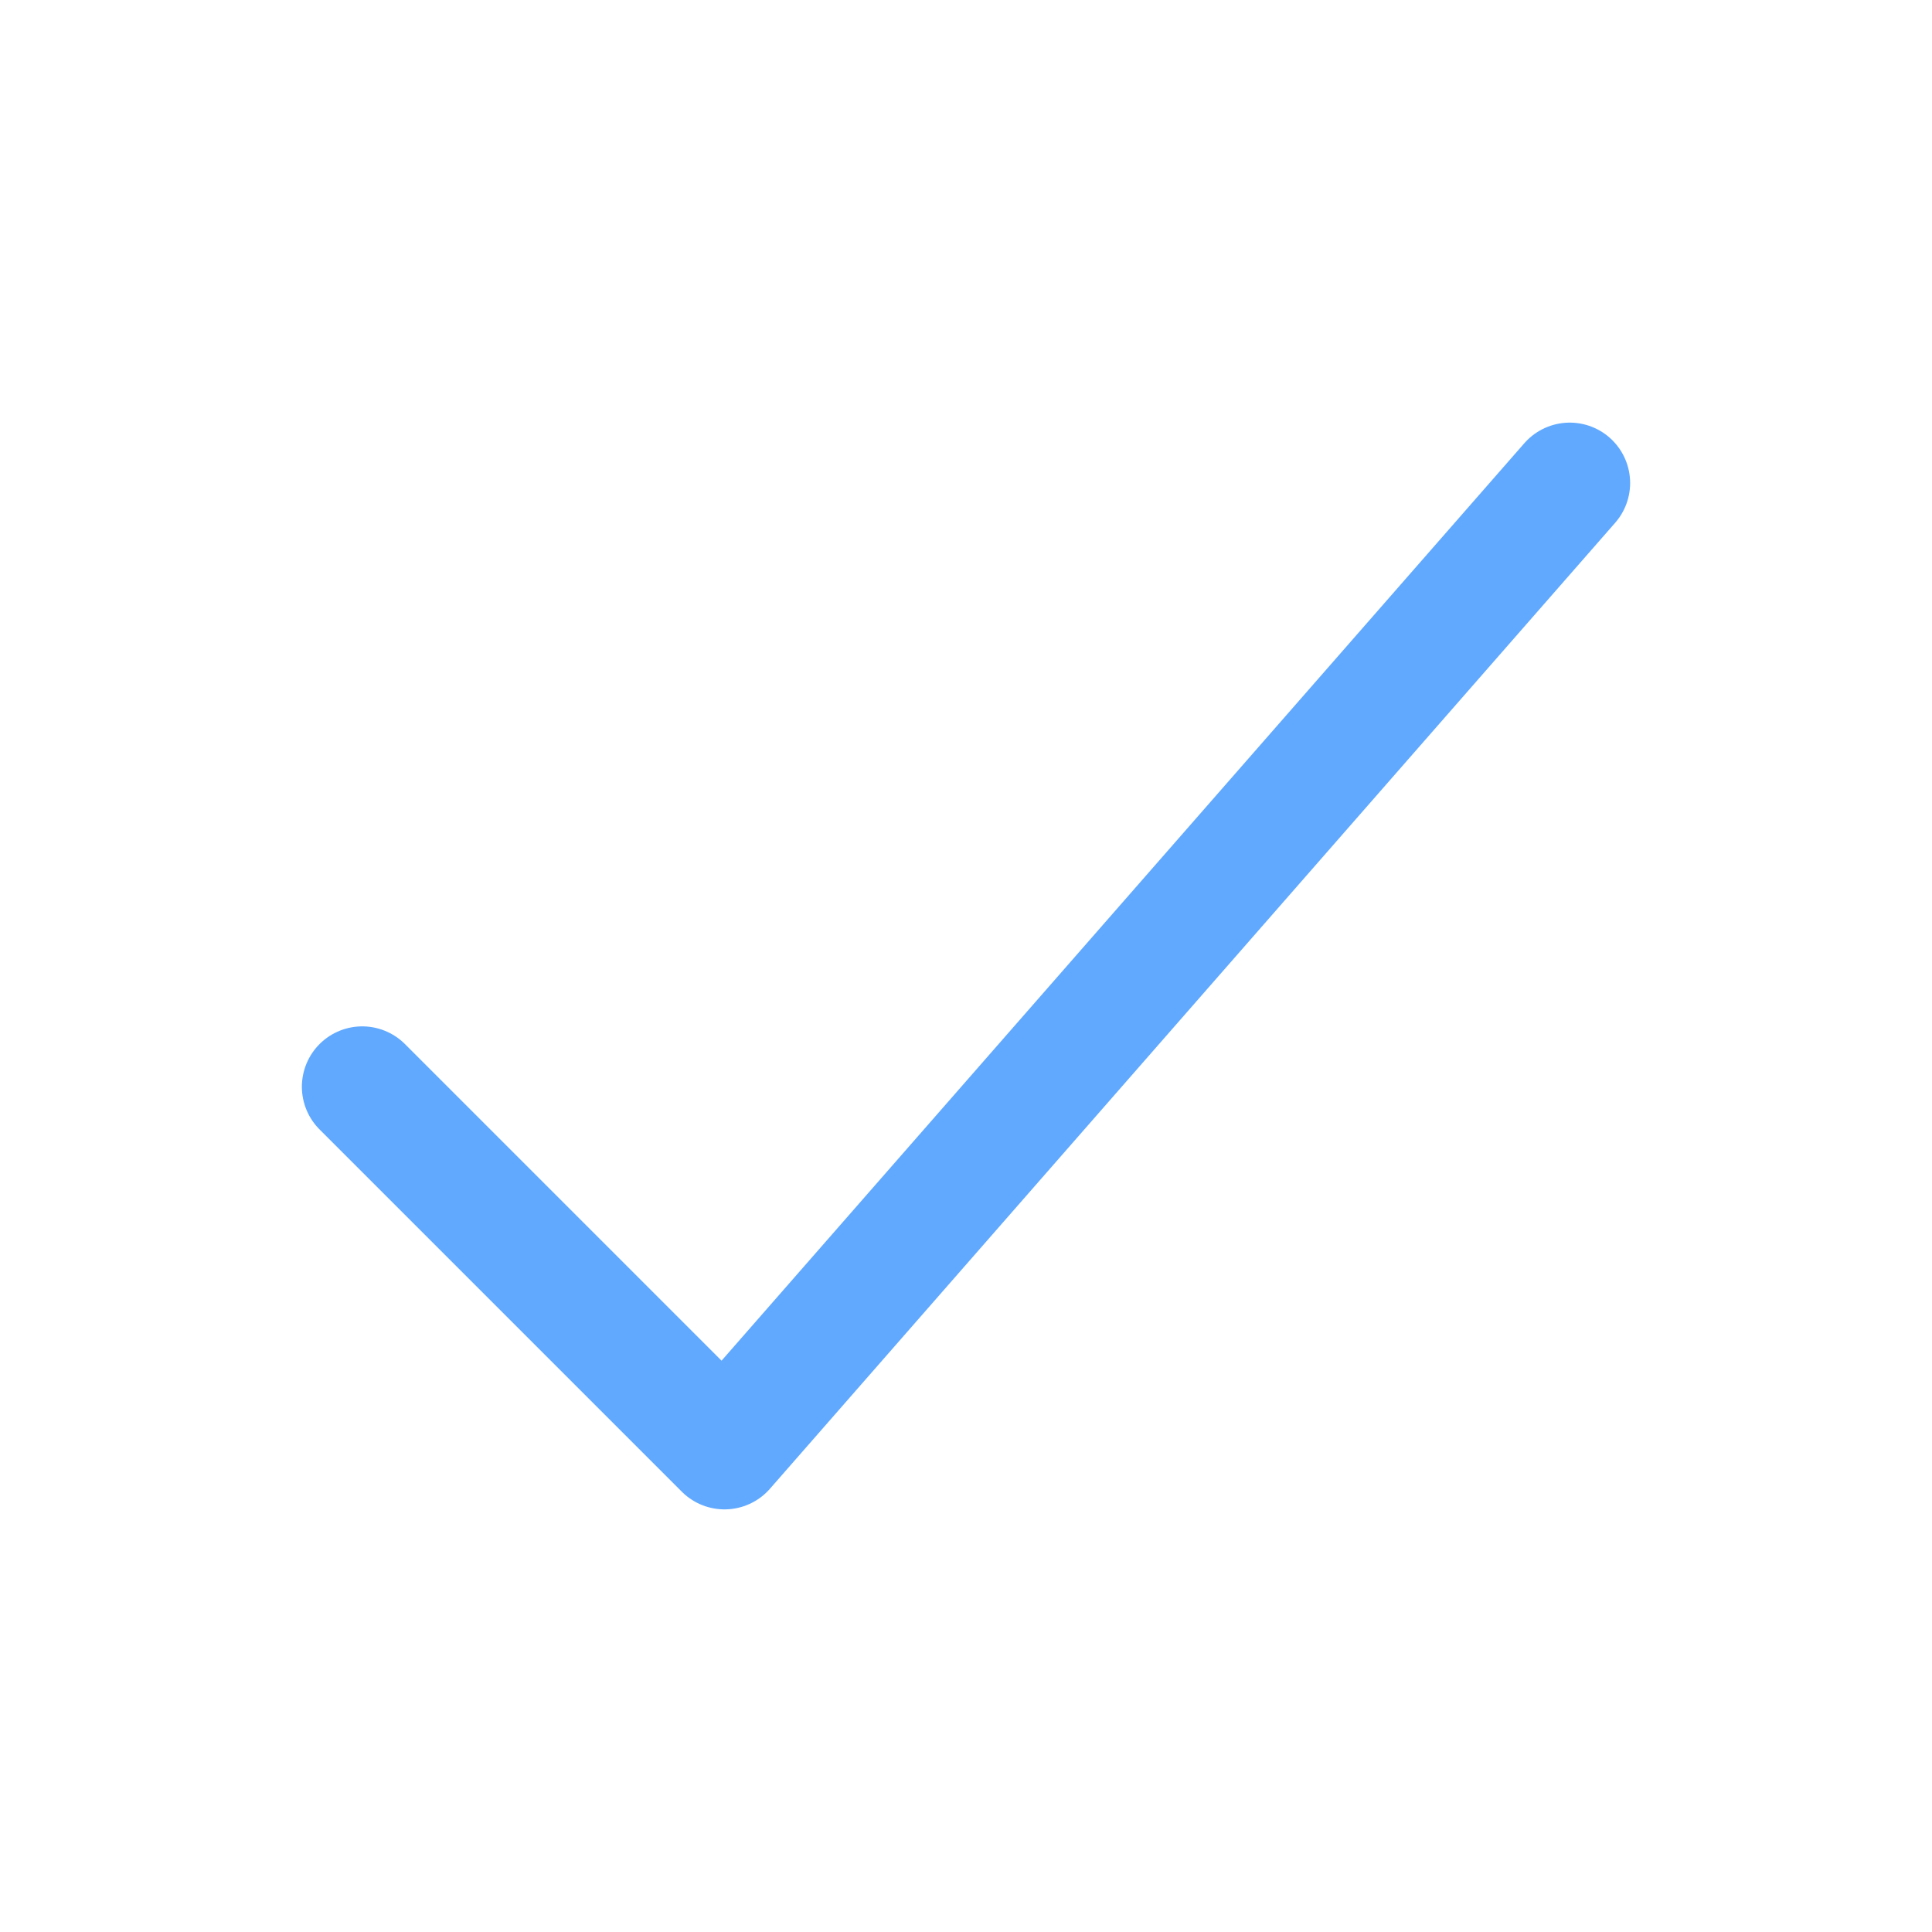
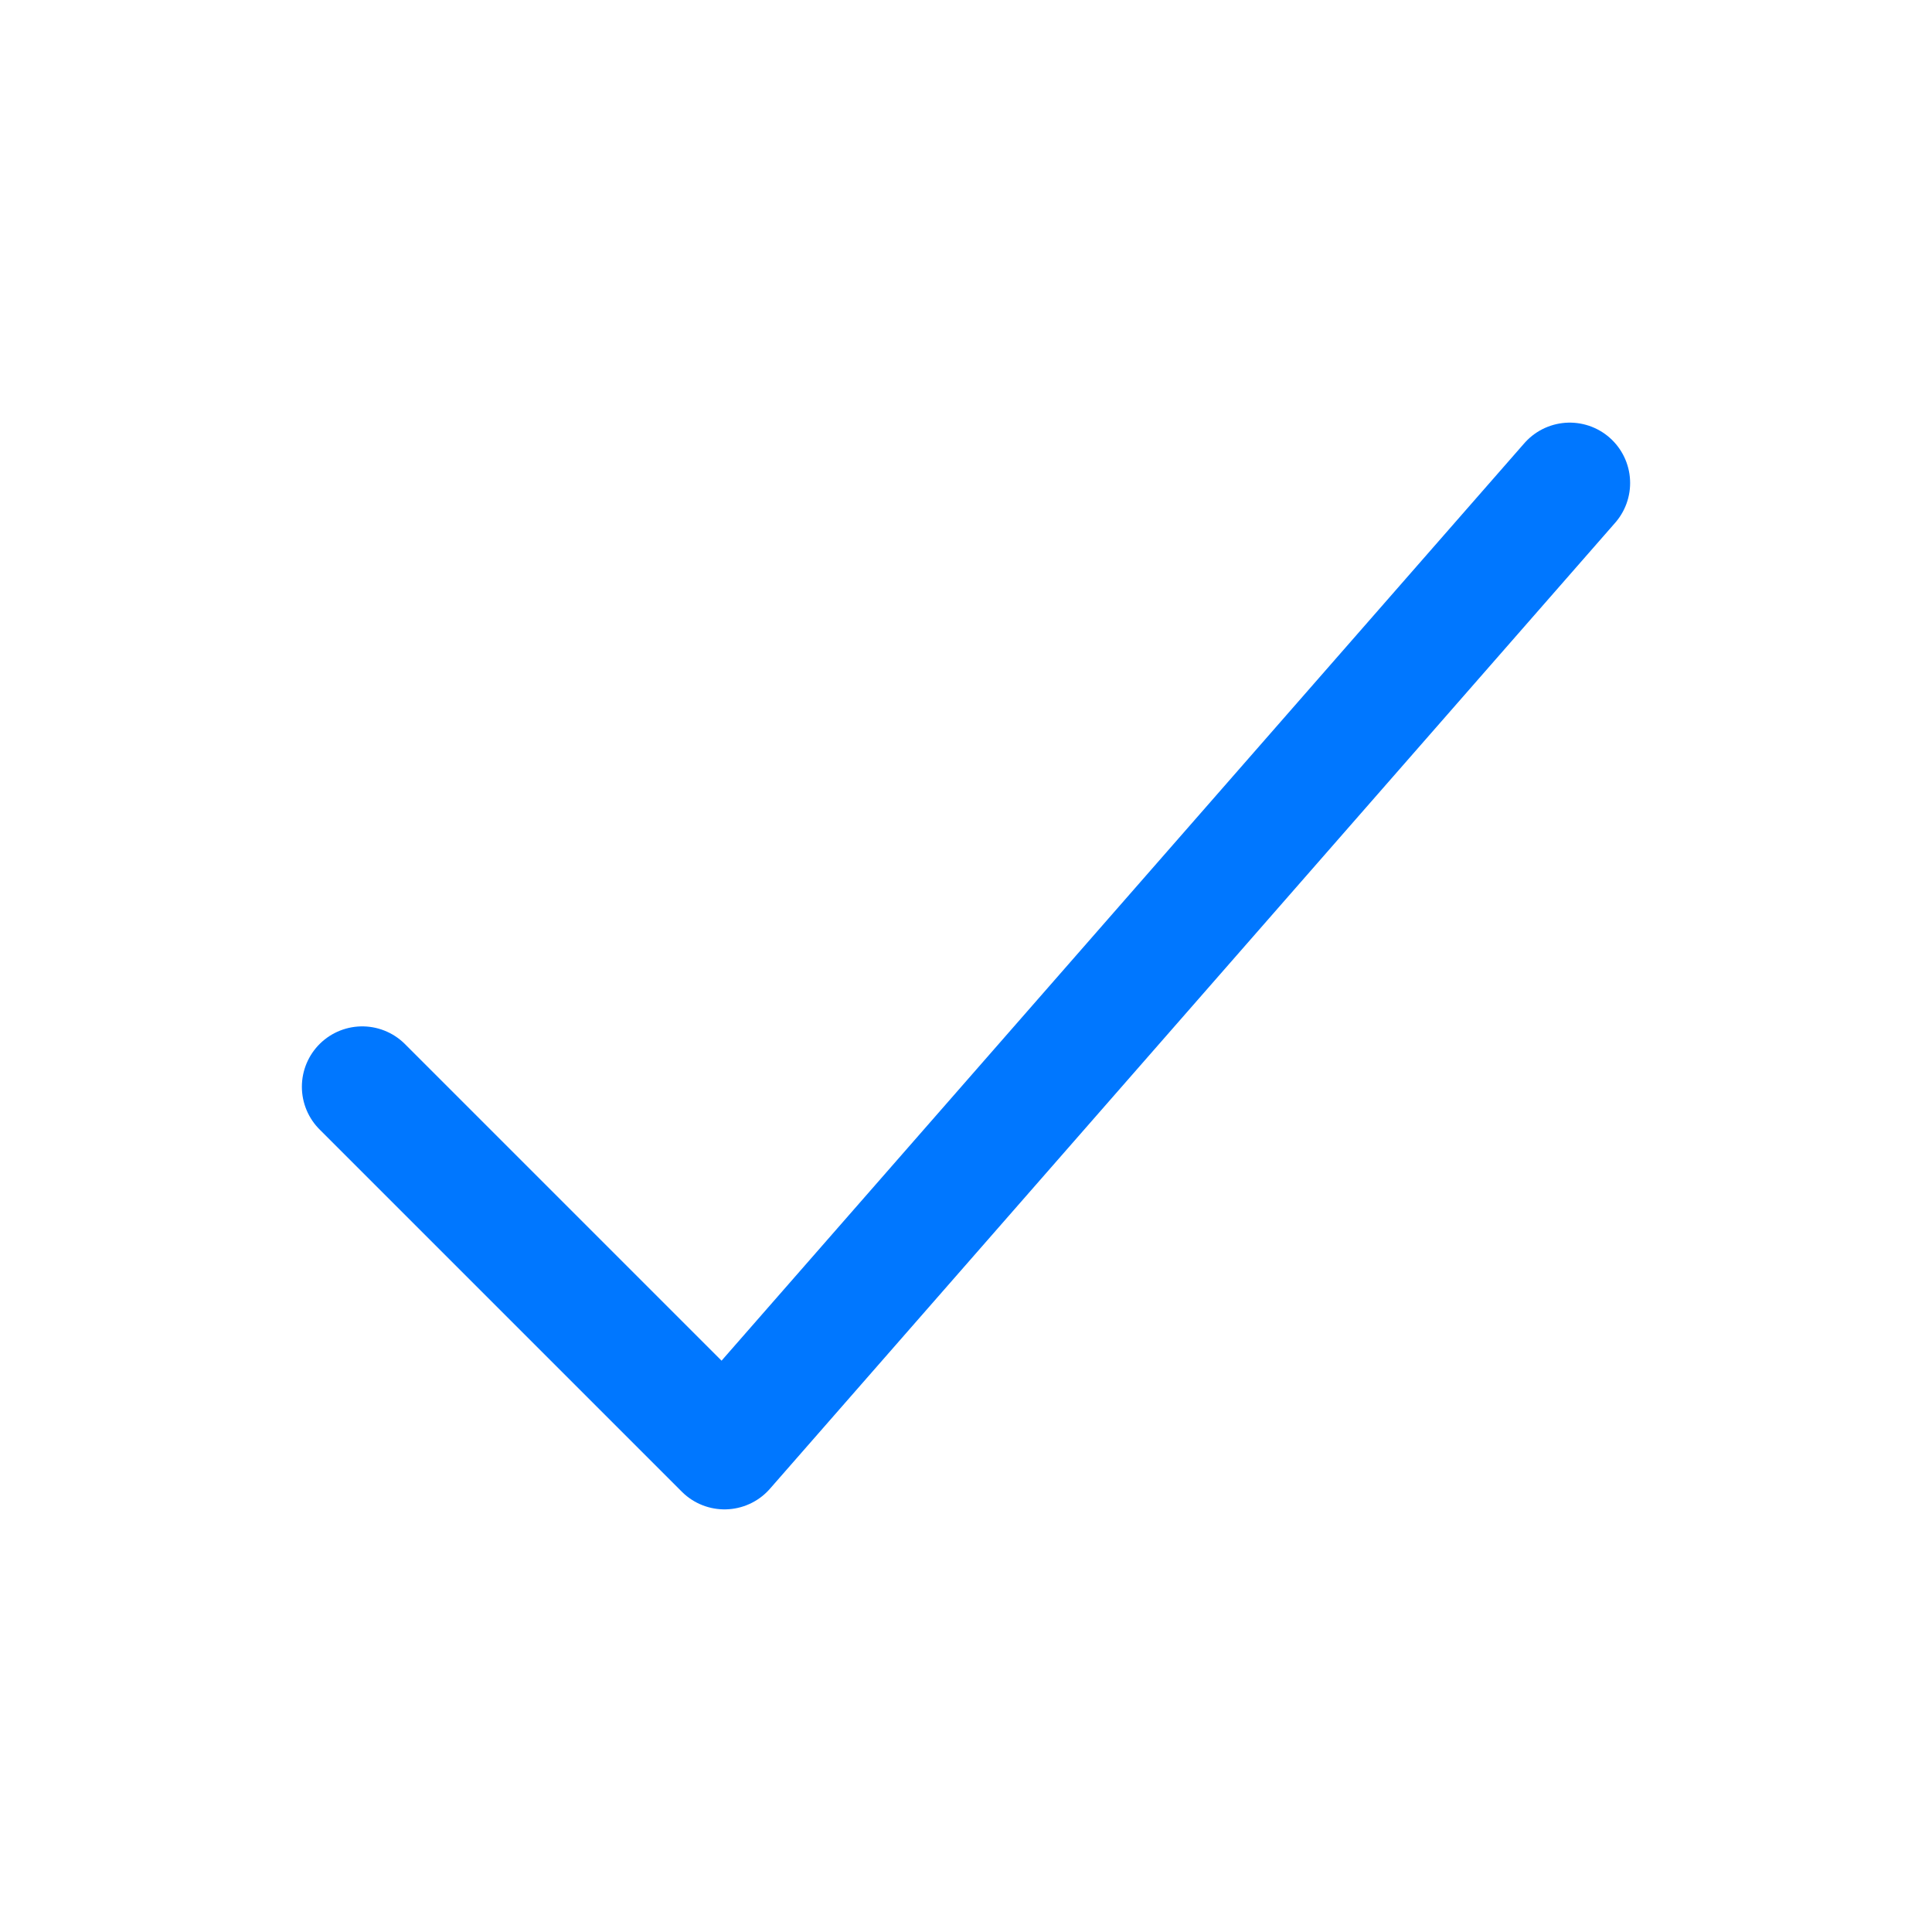
<svg xmlns="http://www.w3.org/2000/svg" version="1.1" id="Layer_1" x="0px" y="0px" viewBox="0 0 512 512" style="enable-background:new 0 0 512 512;" xml:space="preserve">
  <style type="text/css">
- 	.st0{fill:none;stroke:#60A9FF;stroke-width:32;stroke-linecap:round;stroke-linejoin:round;}
+ 	.st0{fill:none;stroke:#07f;stroke-width:32;stroke-linecap:round;stroke-linejoin:round;}
</style>
  <polyline class="st0" points="416,128 192,384 96,288 " />
</svg>
